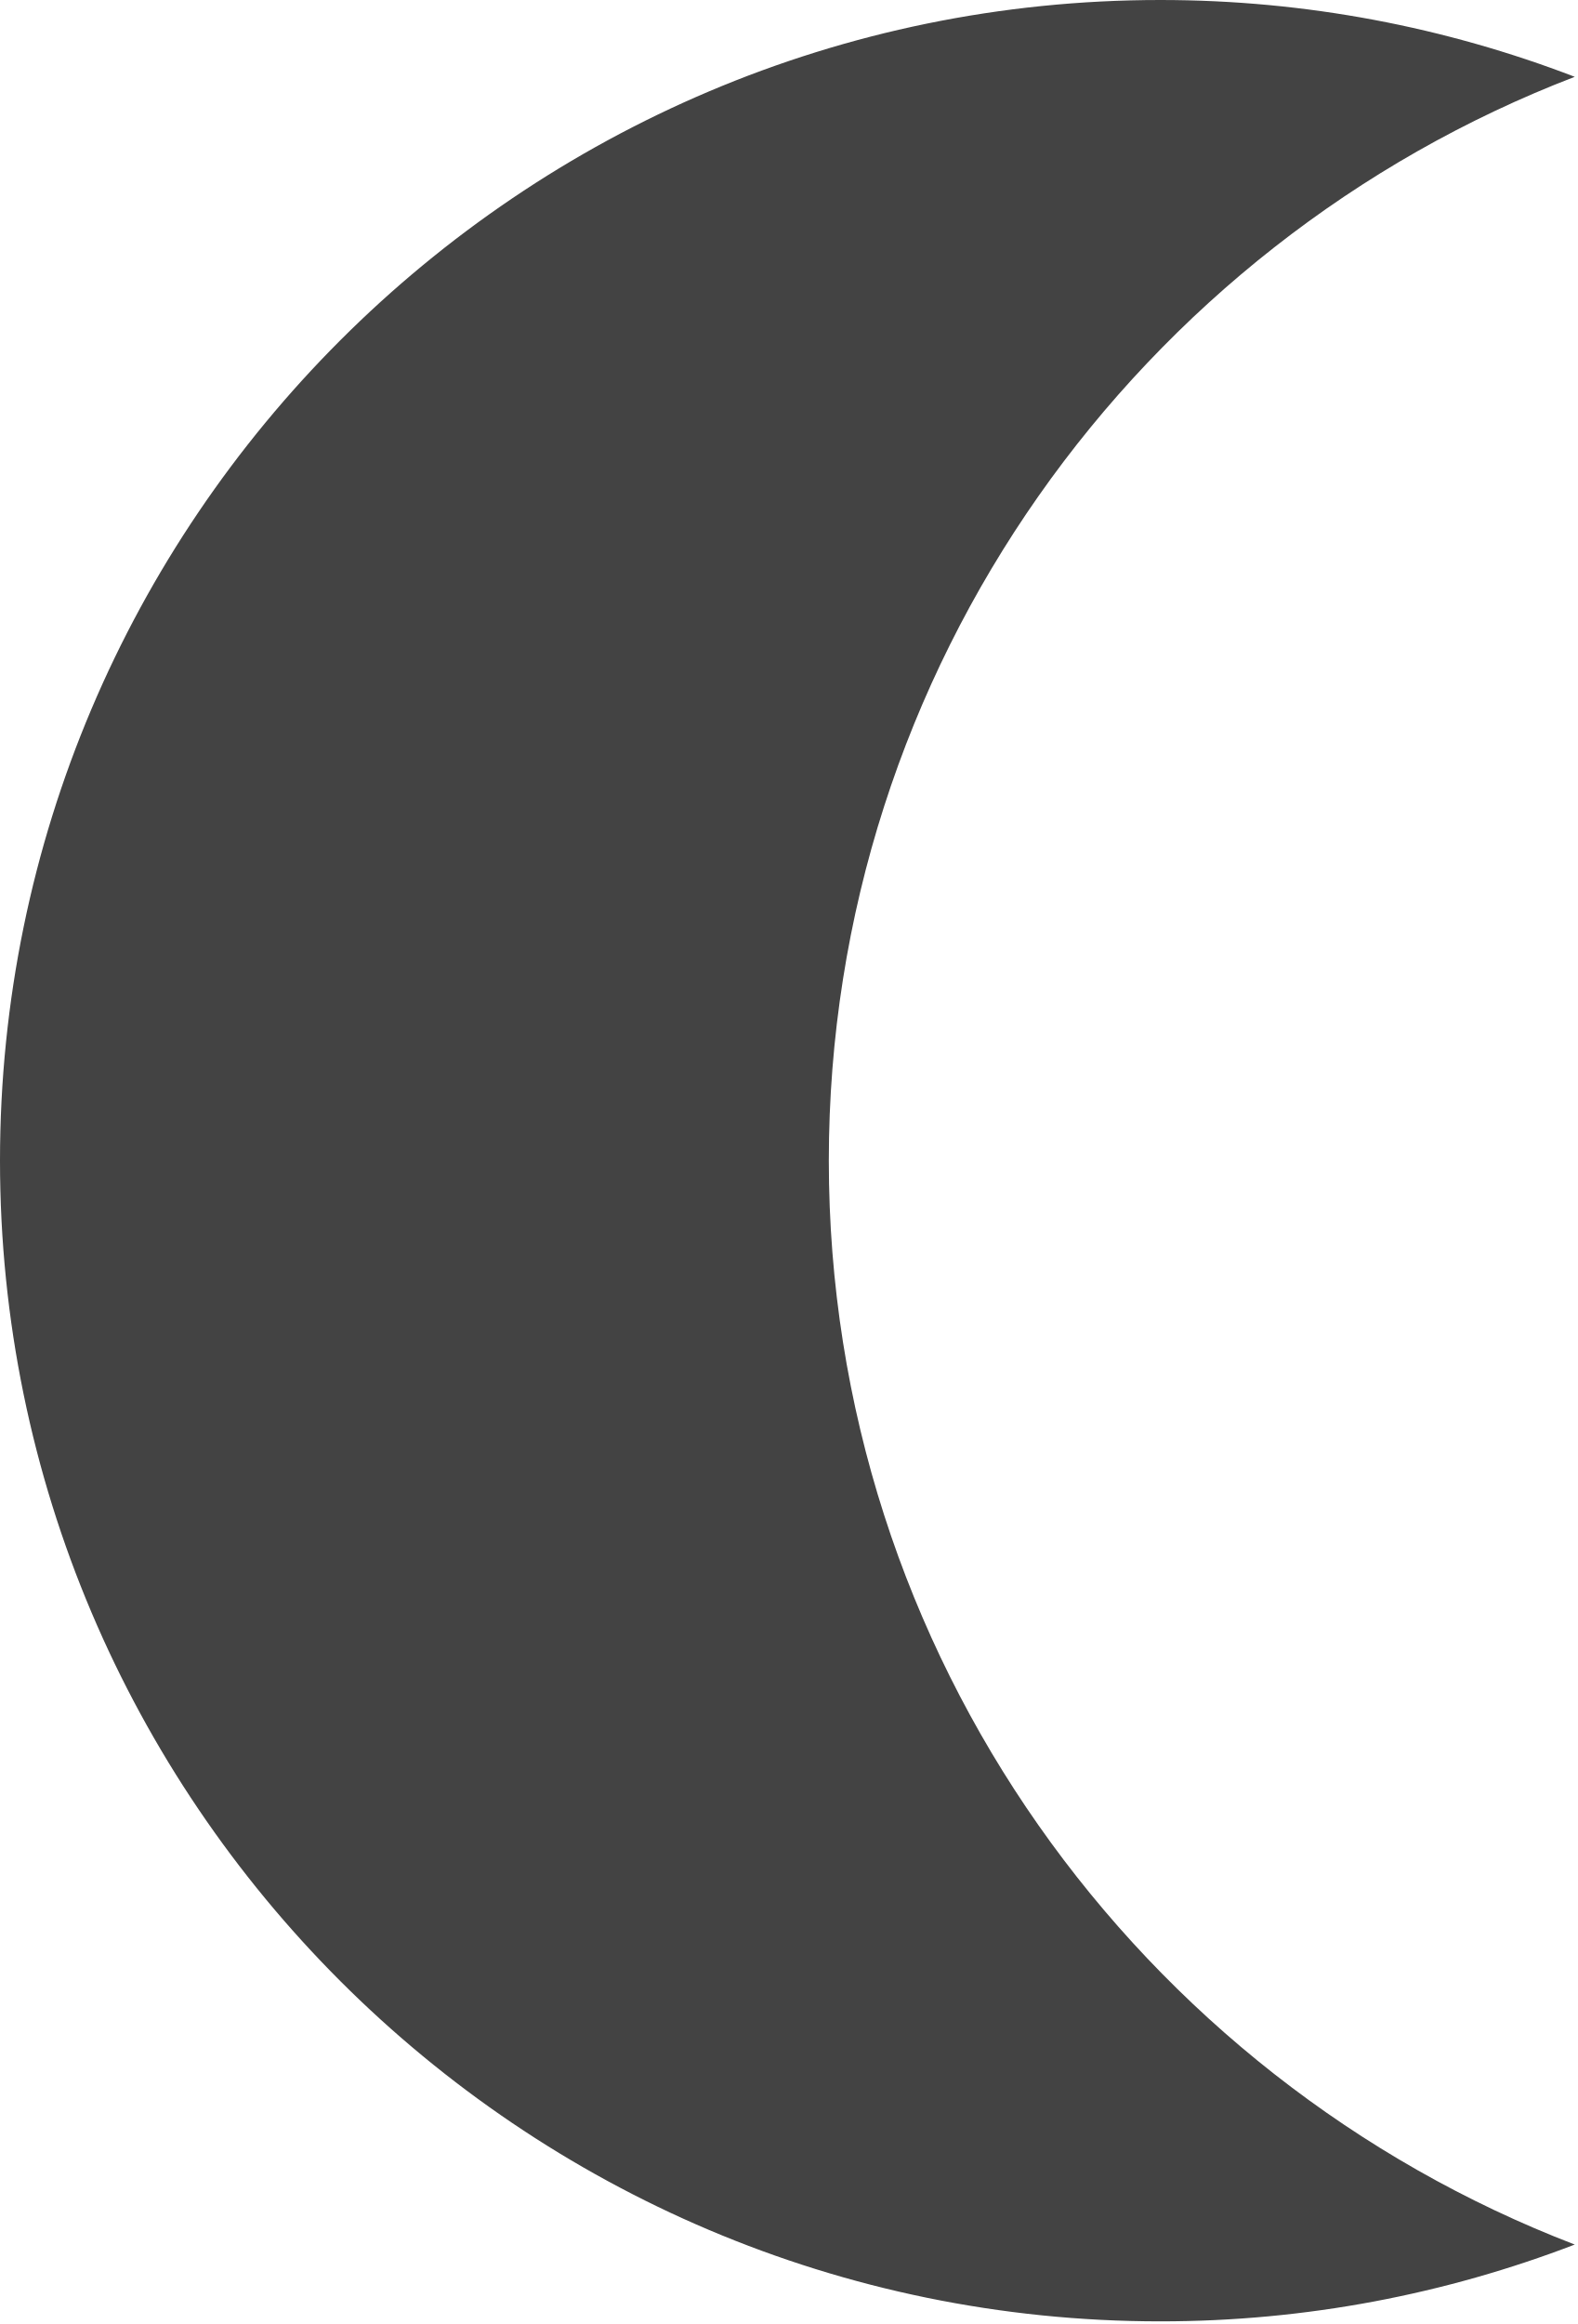
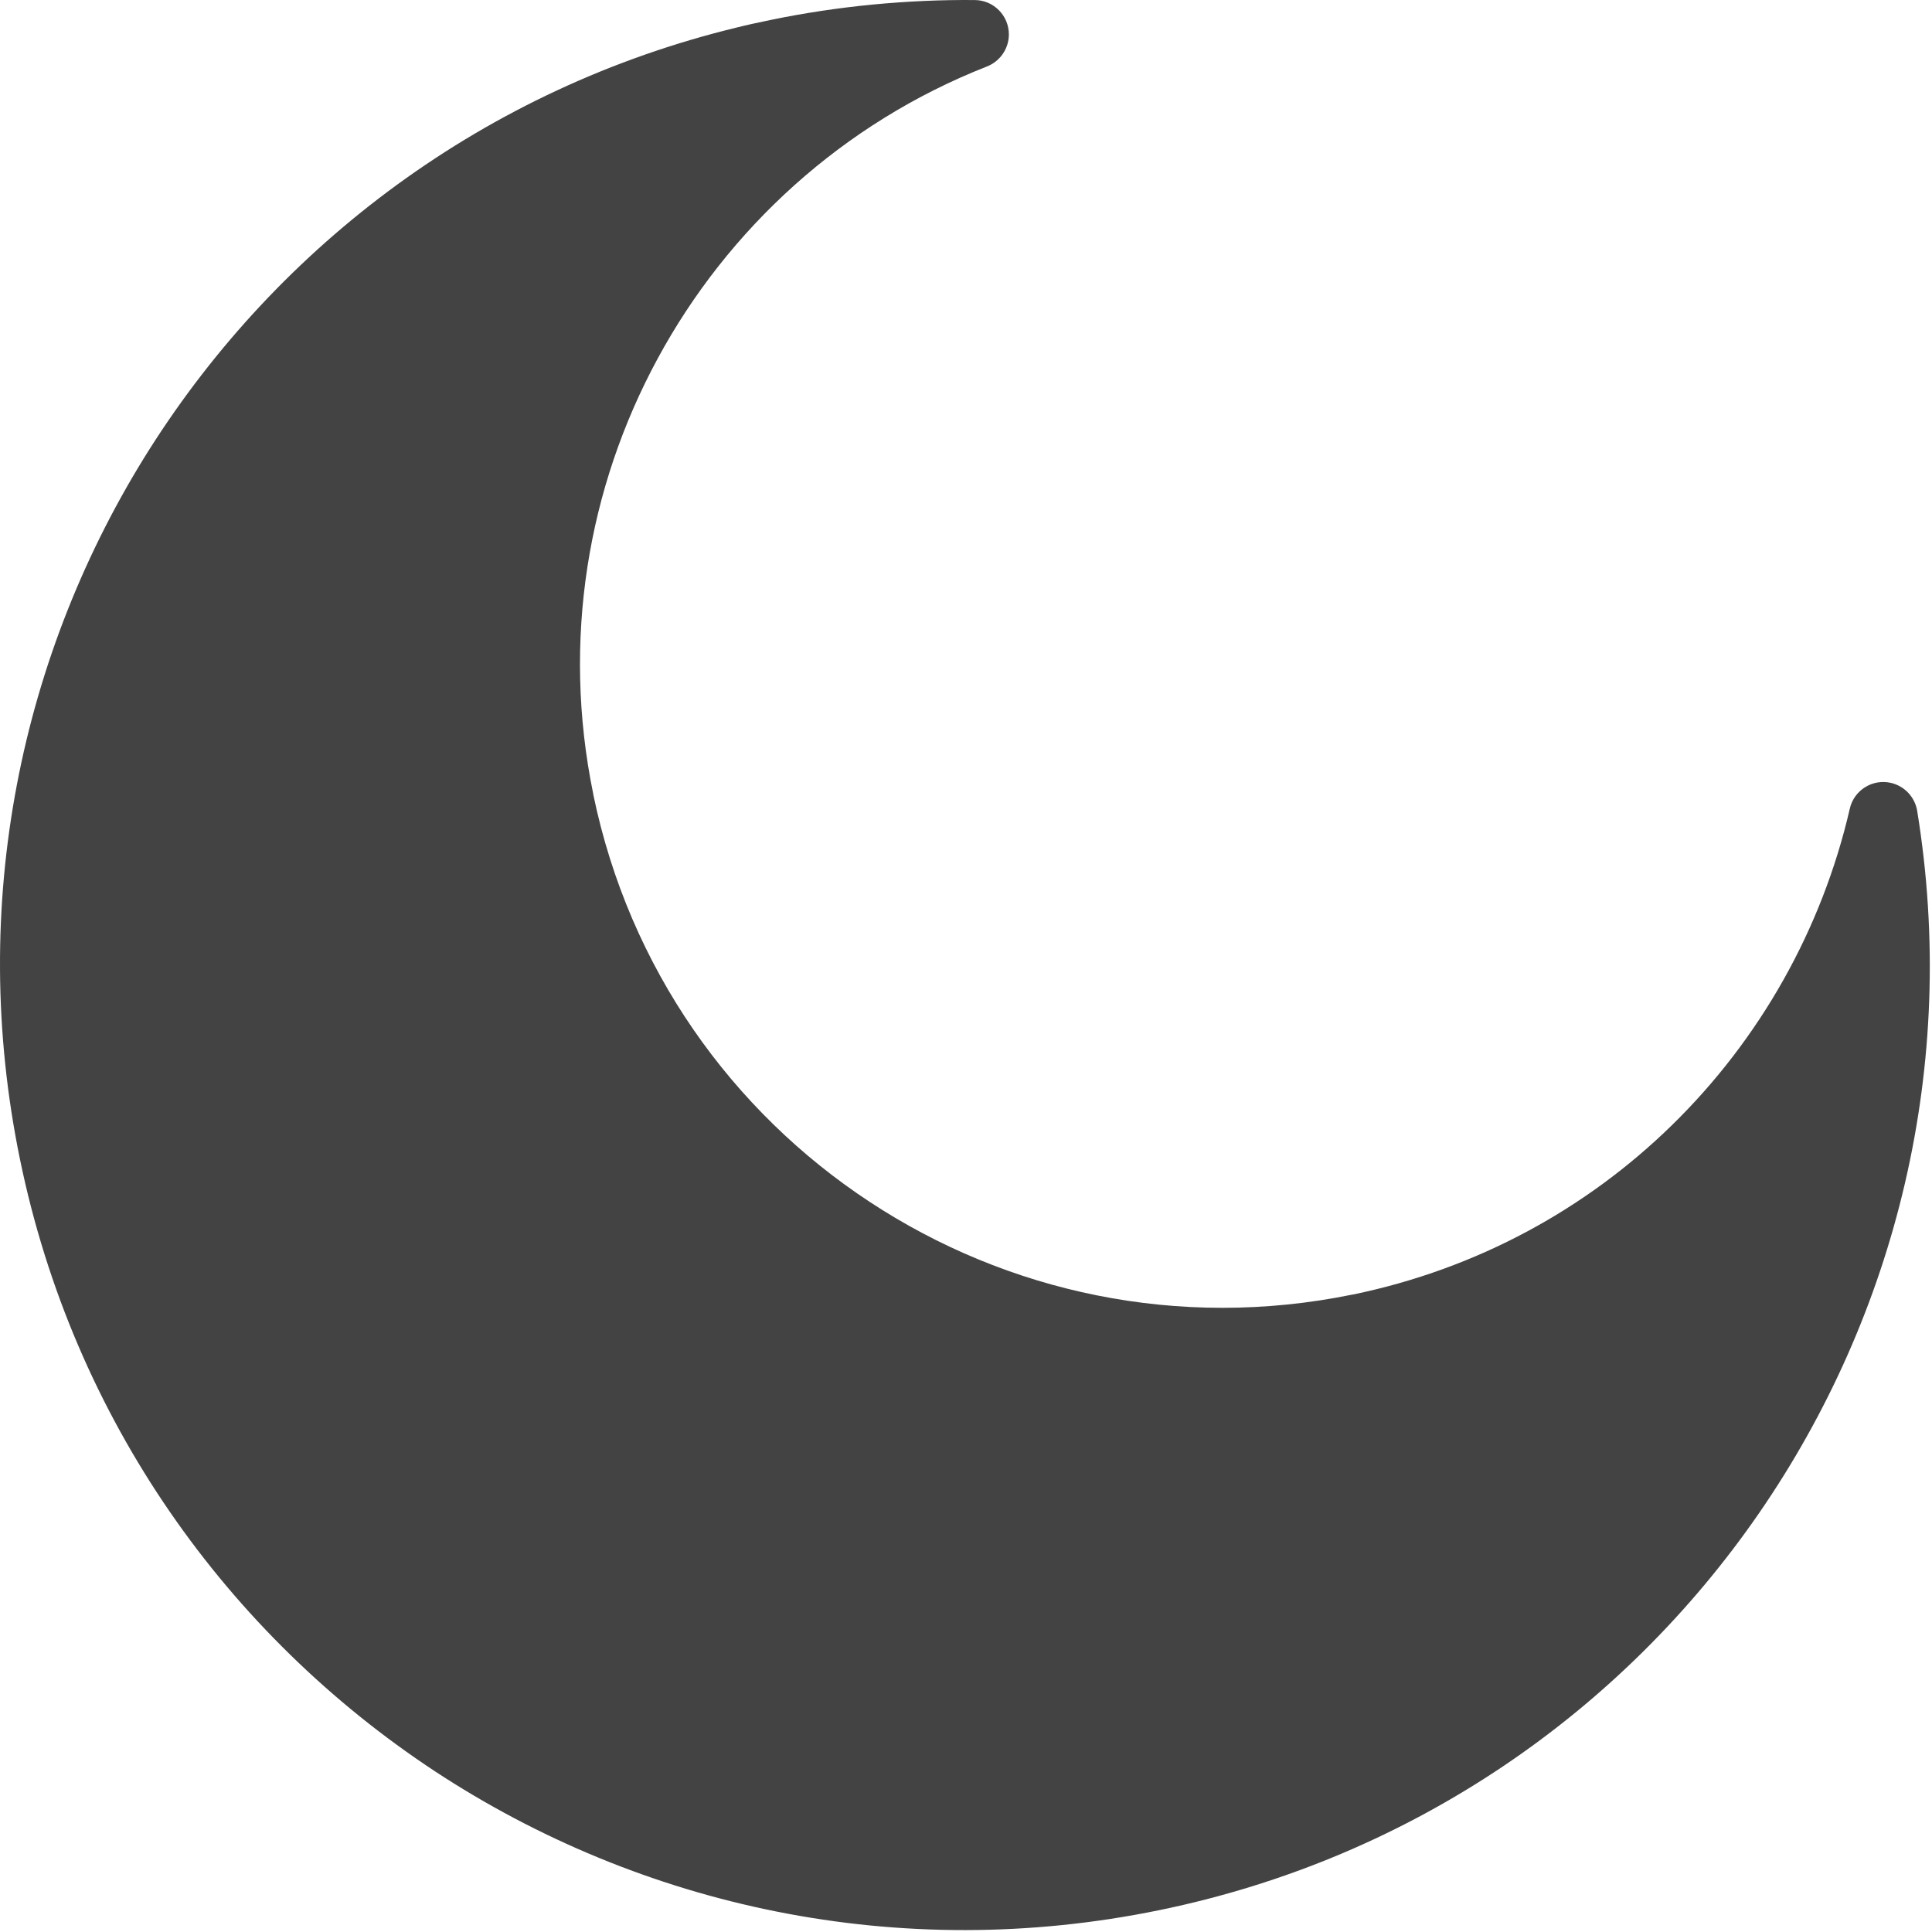
- <svg xmlns="http://www.w3.org/2000/svg" width="317" height="467" viewBox="0 0 317 467" fill="none">
-   <path d="M166.596 233.235C166.596 133.969 228.953 49.046 316.533 15.435C290.644 5.498 262.581 0 233.235 0C104.631 0 0 104.631 0 233.235C0 361.839 104.631 466.47 233.235 466.47C262.581 466.47 290.644 460.972 316.533 451.035C228.953 417.424 166.596 332.501 166.596 233.235Z" fill="#434343" />
+ <svg xmlns="http://www.w3.org/2000/svg" width="467" height="467" viewBox="0 0 467 467" fill="none">
+   <path d="M186.242 4.83C194.479 3.122 202.716 1.907 210.839 1.11C219.19 0.313 227.465 -0.066 235.626 0.01C240.219 0.047 243.901 3.805 243.863 8.398C243.825 11.929 241.586 14.927 238.473 16.104C203.741 29.769 175.955 55.24 158.911 86.784C142.133 117.796 135.756 154.654 143.386 191.854L143.424 192.119C152.117 234.102 176.942 268.607 210.156 290.471C243.332 312.335 284.821 321.521 326.803 312.943L327.069 312.905C357.284 306.641 383.59 292.065 404.126 271.985C425.383 251.221 440.414 224.612 447.133 195.46C448.158 190.981 452.637 188.21 457.078 189.235C460.457 190.032 462.886 192.765 463.417 195.991C473.439 257.485 458.293 317.725 425.231 365.705C392.32 413.458 341.607 449.101 280.304 461.703C217.216 474.685 154.85 460.868 105.01 428.072C55.132 395.162 17.818 343.348 4.836 280.26C-7.842 218.653 5.026 157.729 36.19 108.496C67.506 59.111 117.232 21.418 178.08 6.652C179.257 6.349 180.624 6.045 182.104 5.703H182.142L186.242 4.83Z" fill="#434343" />
</svg>
